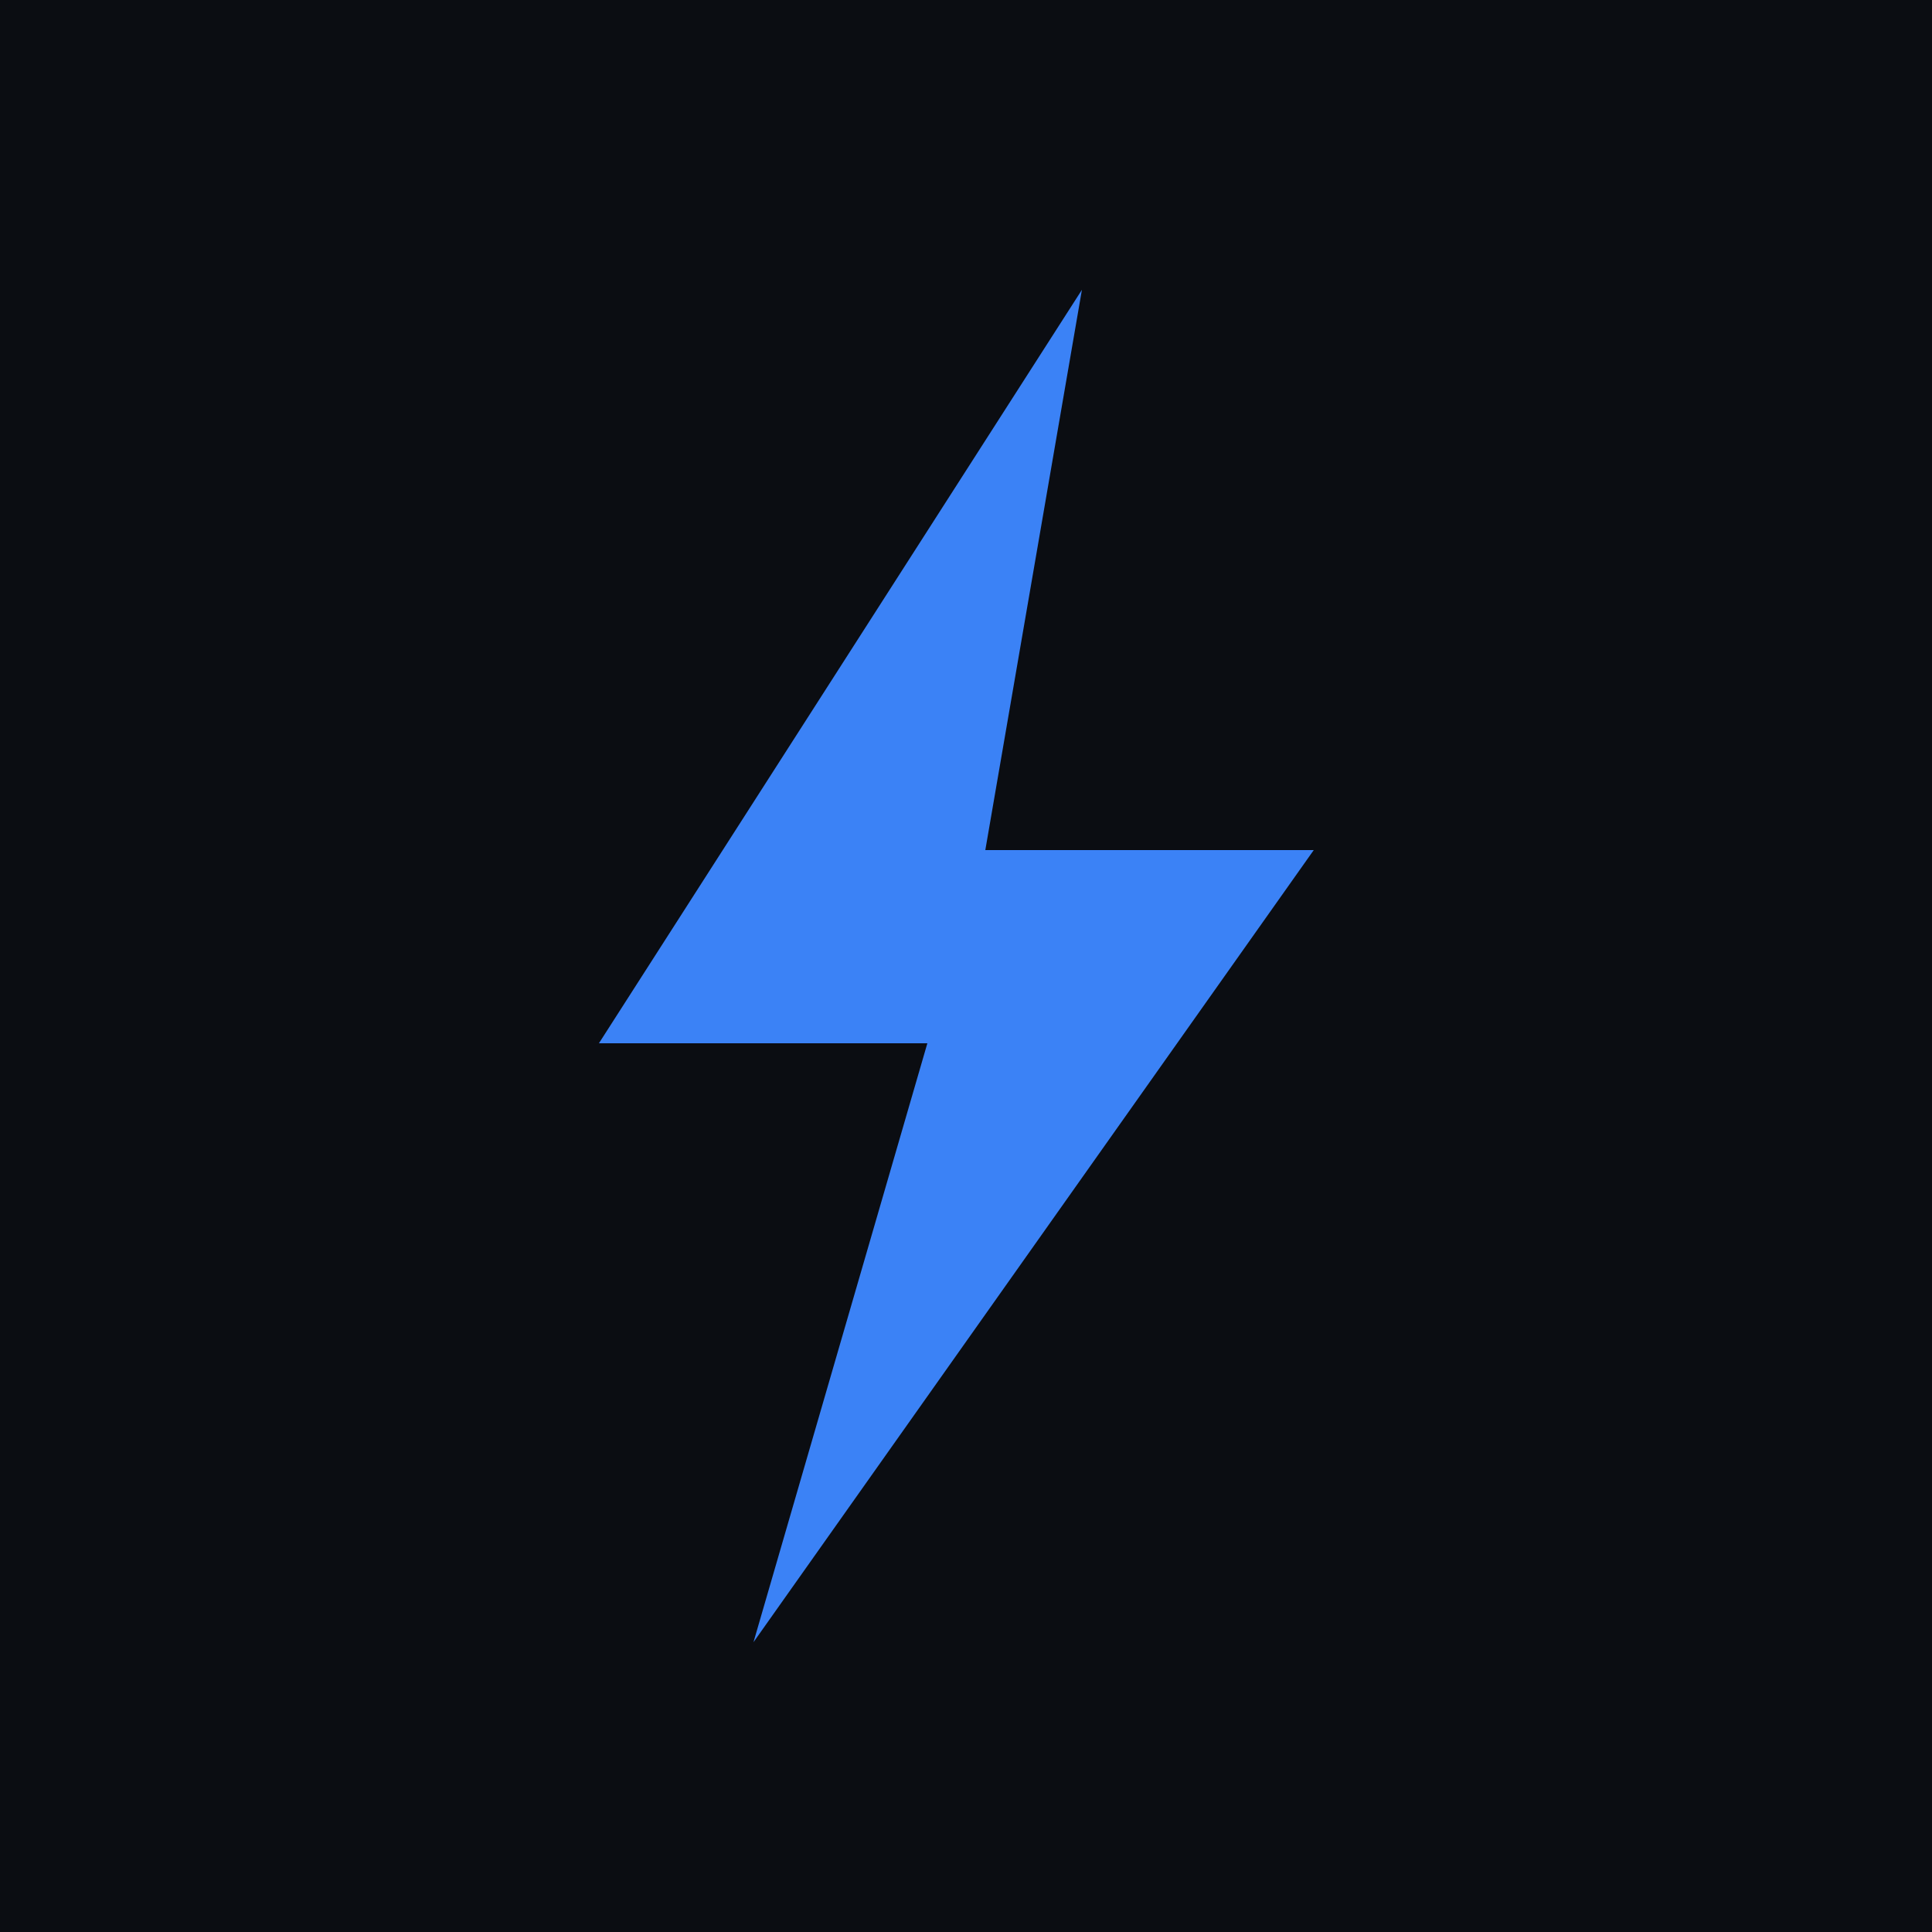
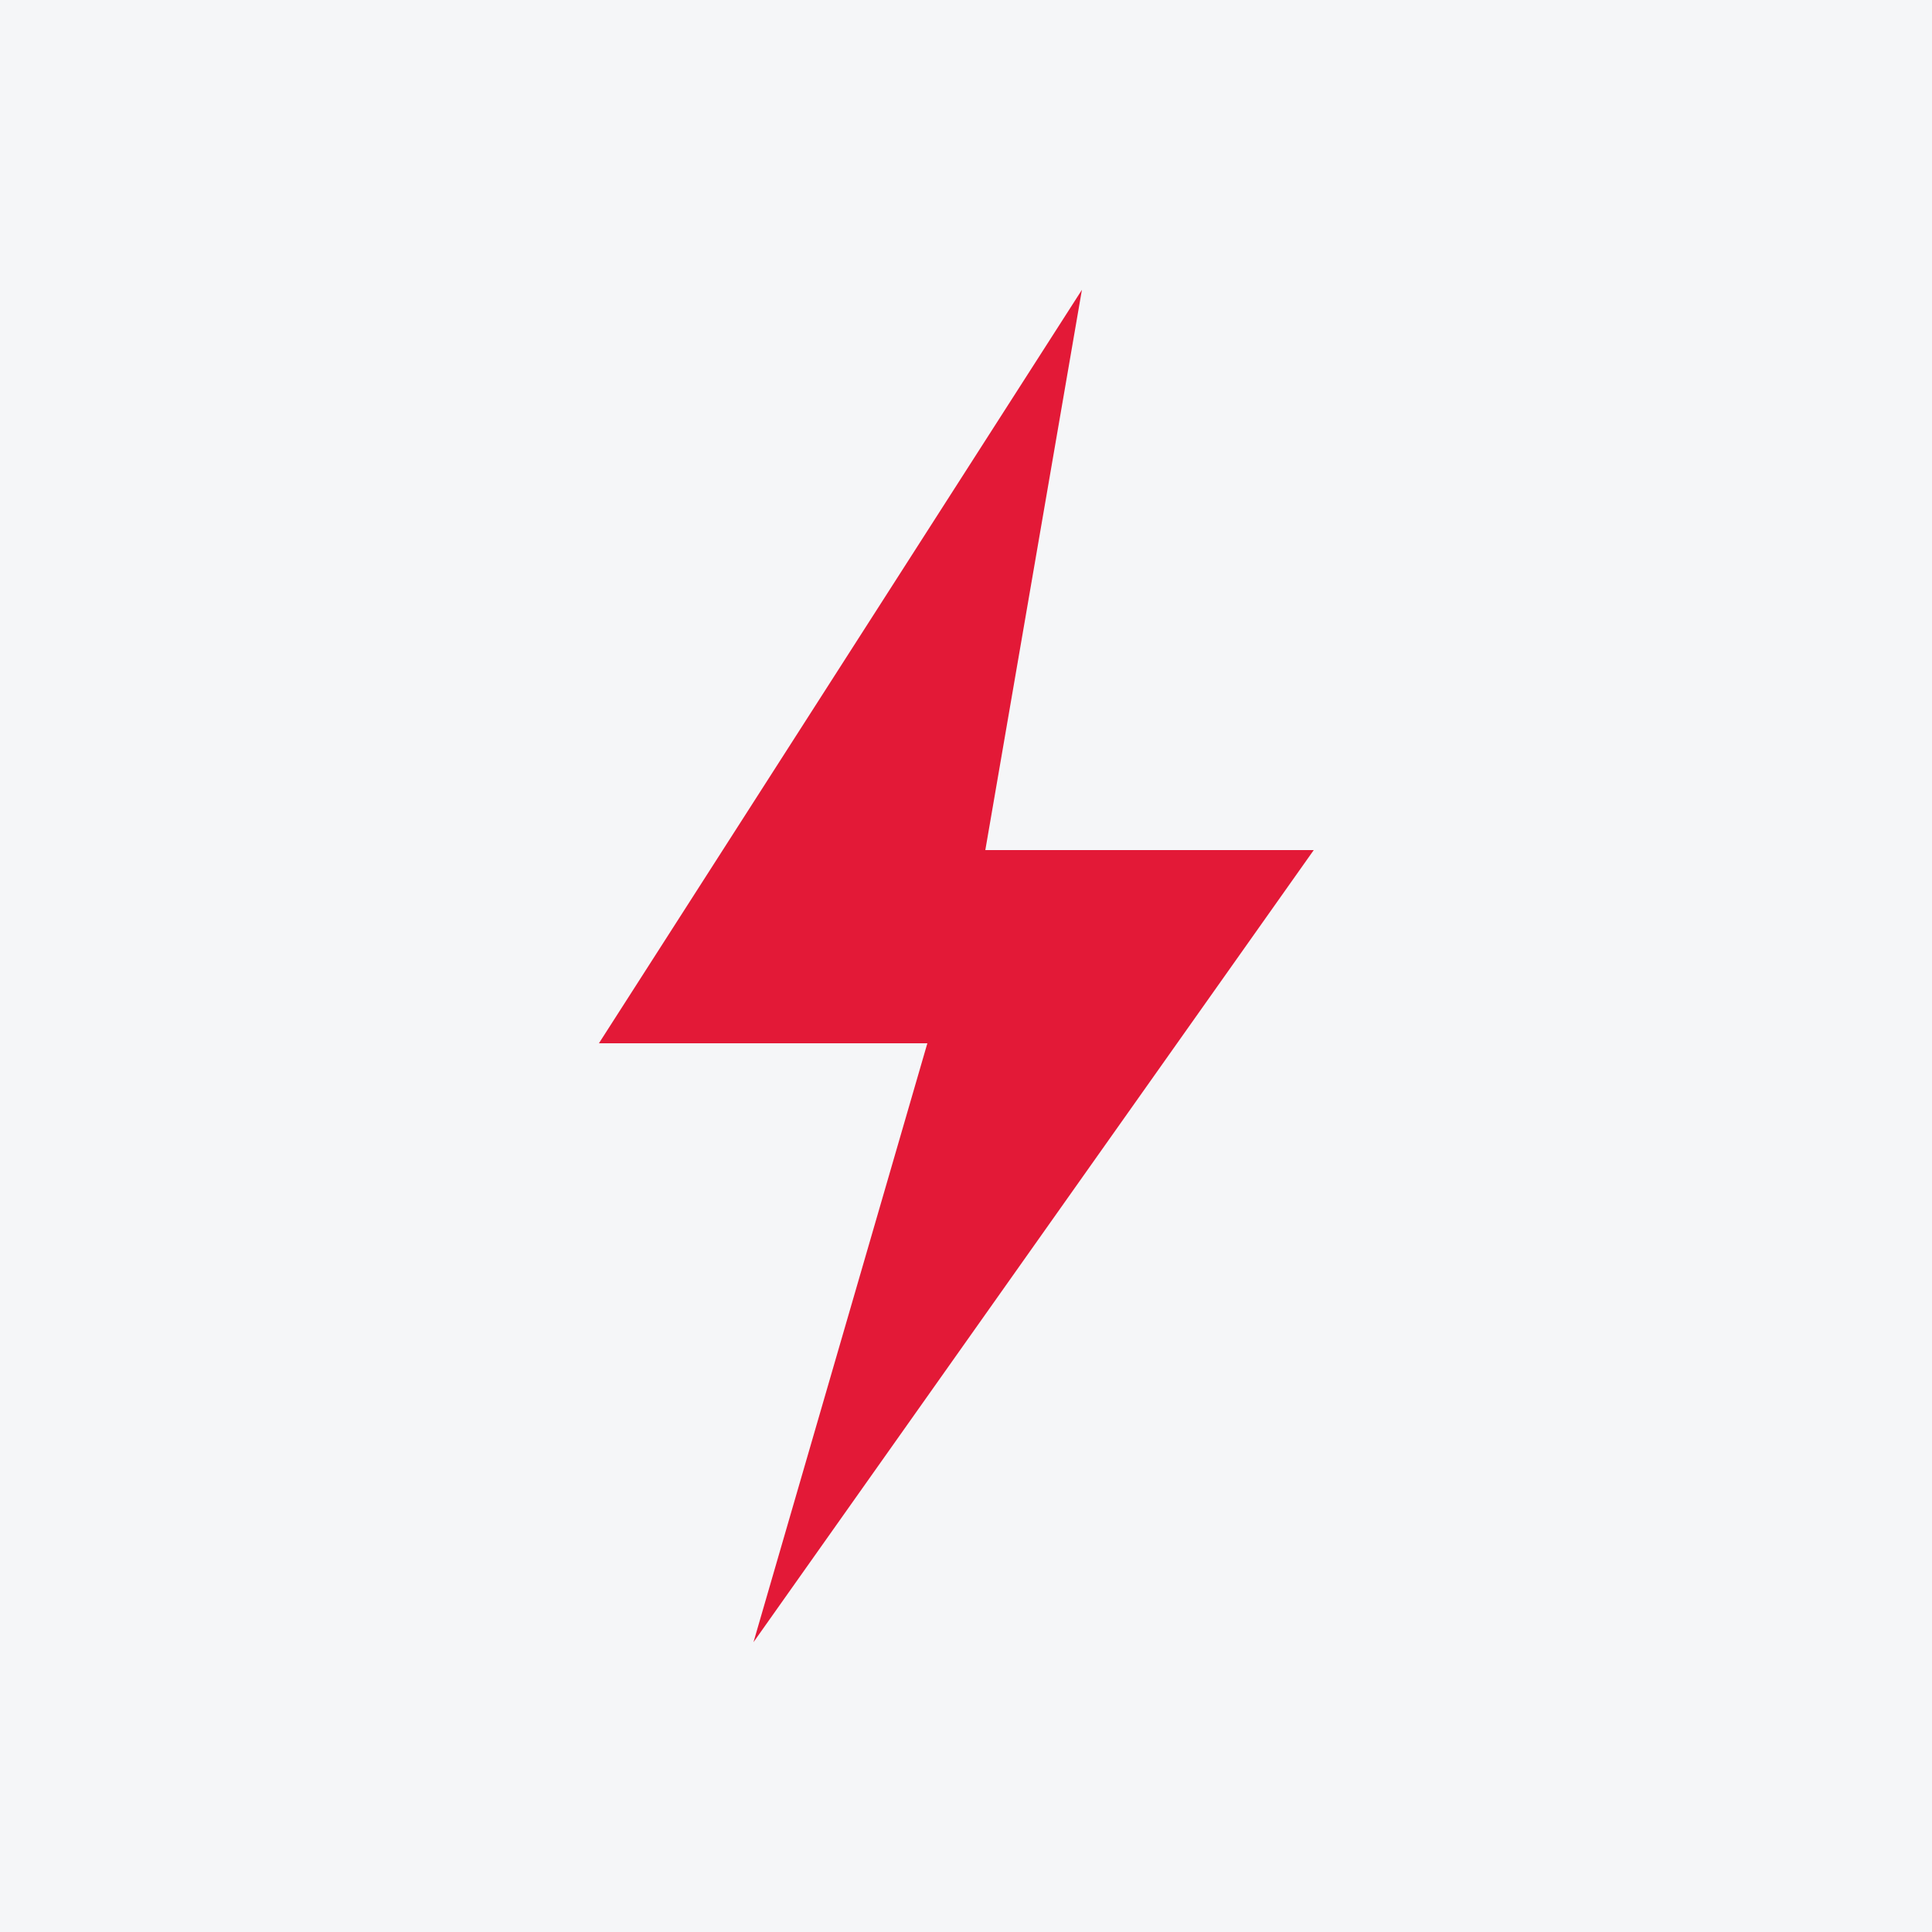
<svg xmlns="http://www.w3.org/2000/svg" viewBox="0 0 200 200" width="512" height="512">
-   <rect width="200" height="200" fill="#0b0d12" />
-   <path d="M112 30L62 108h34L78 170l58-82h-34z" fill="#3b82f6" />
+   <rect width="200" height="200" fill="#f5f6f8" />
+   <path d="M112 30L62 108h34L78 170l58-82h-34z" fill="#e31937" />
</svg>
